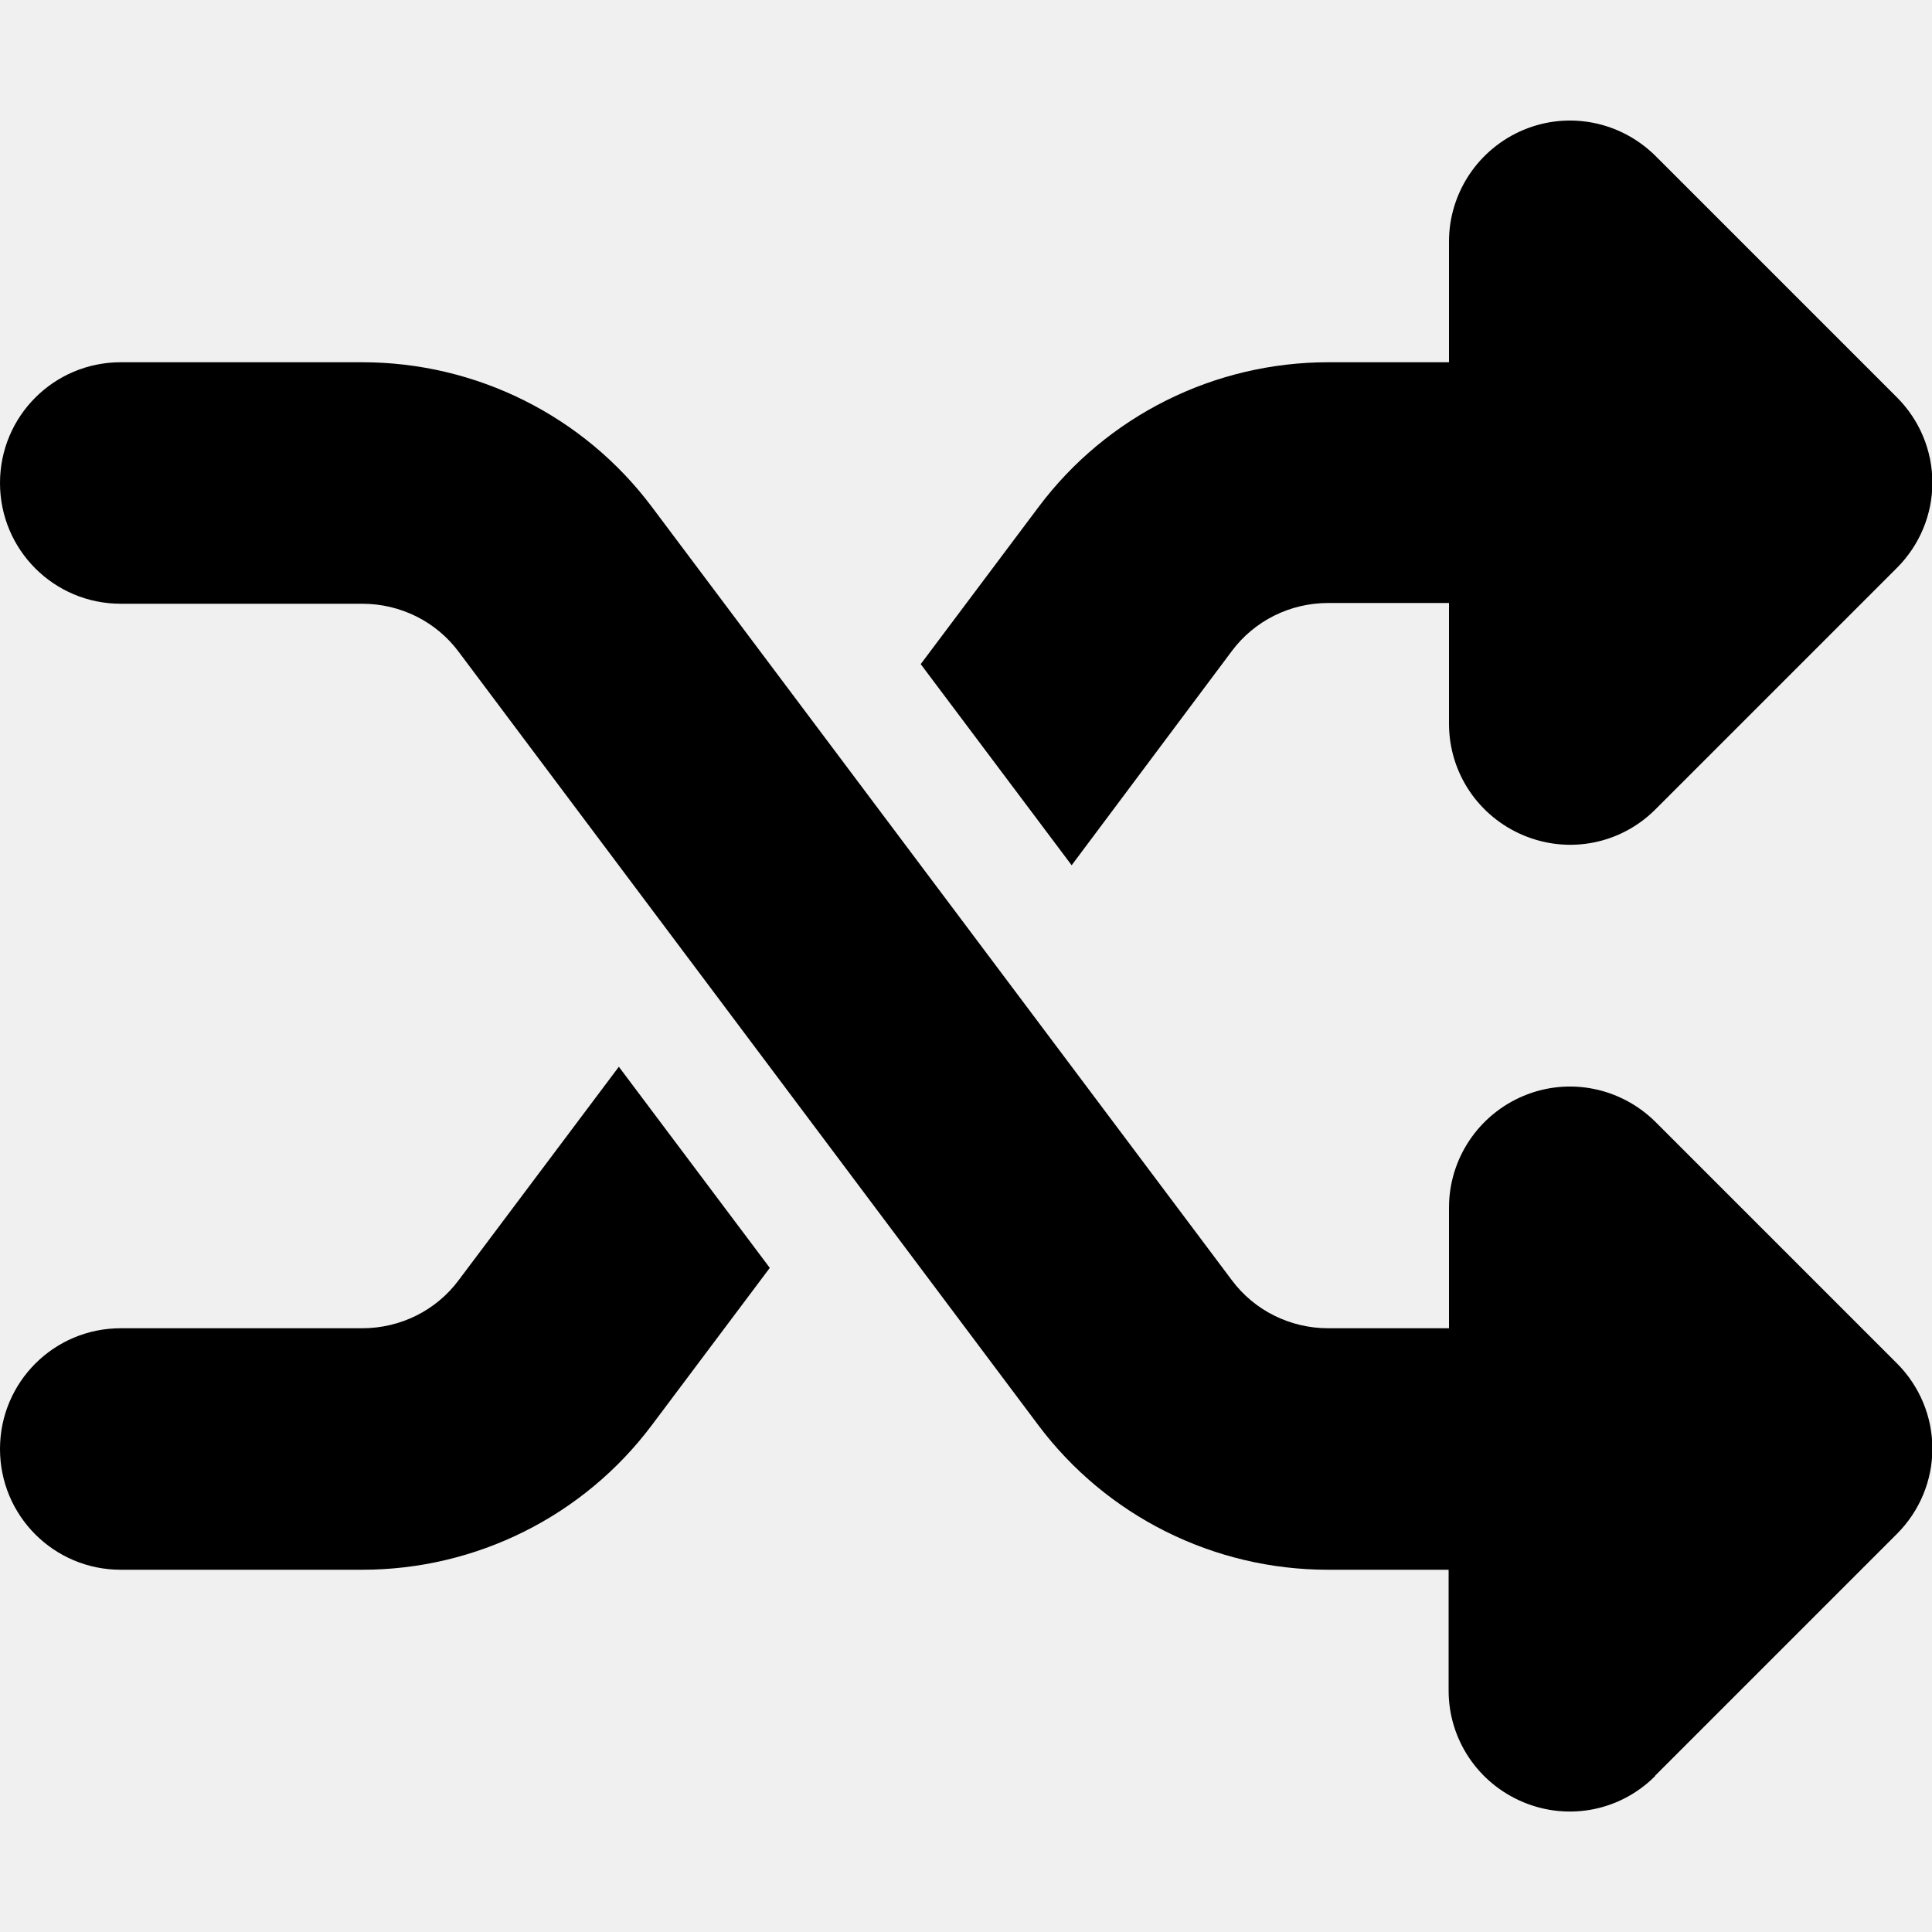
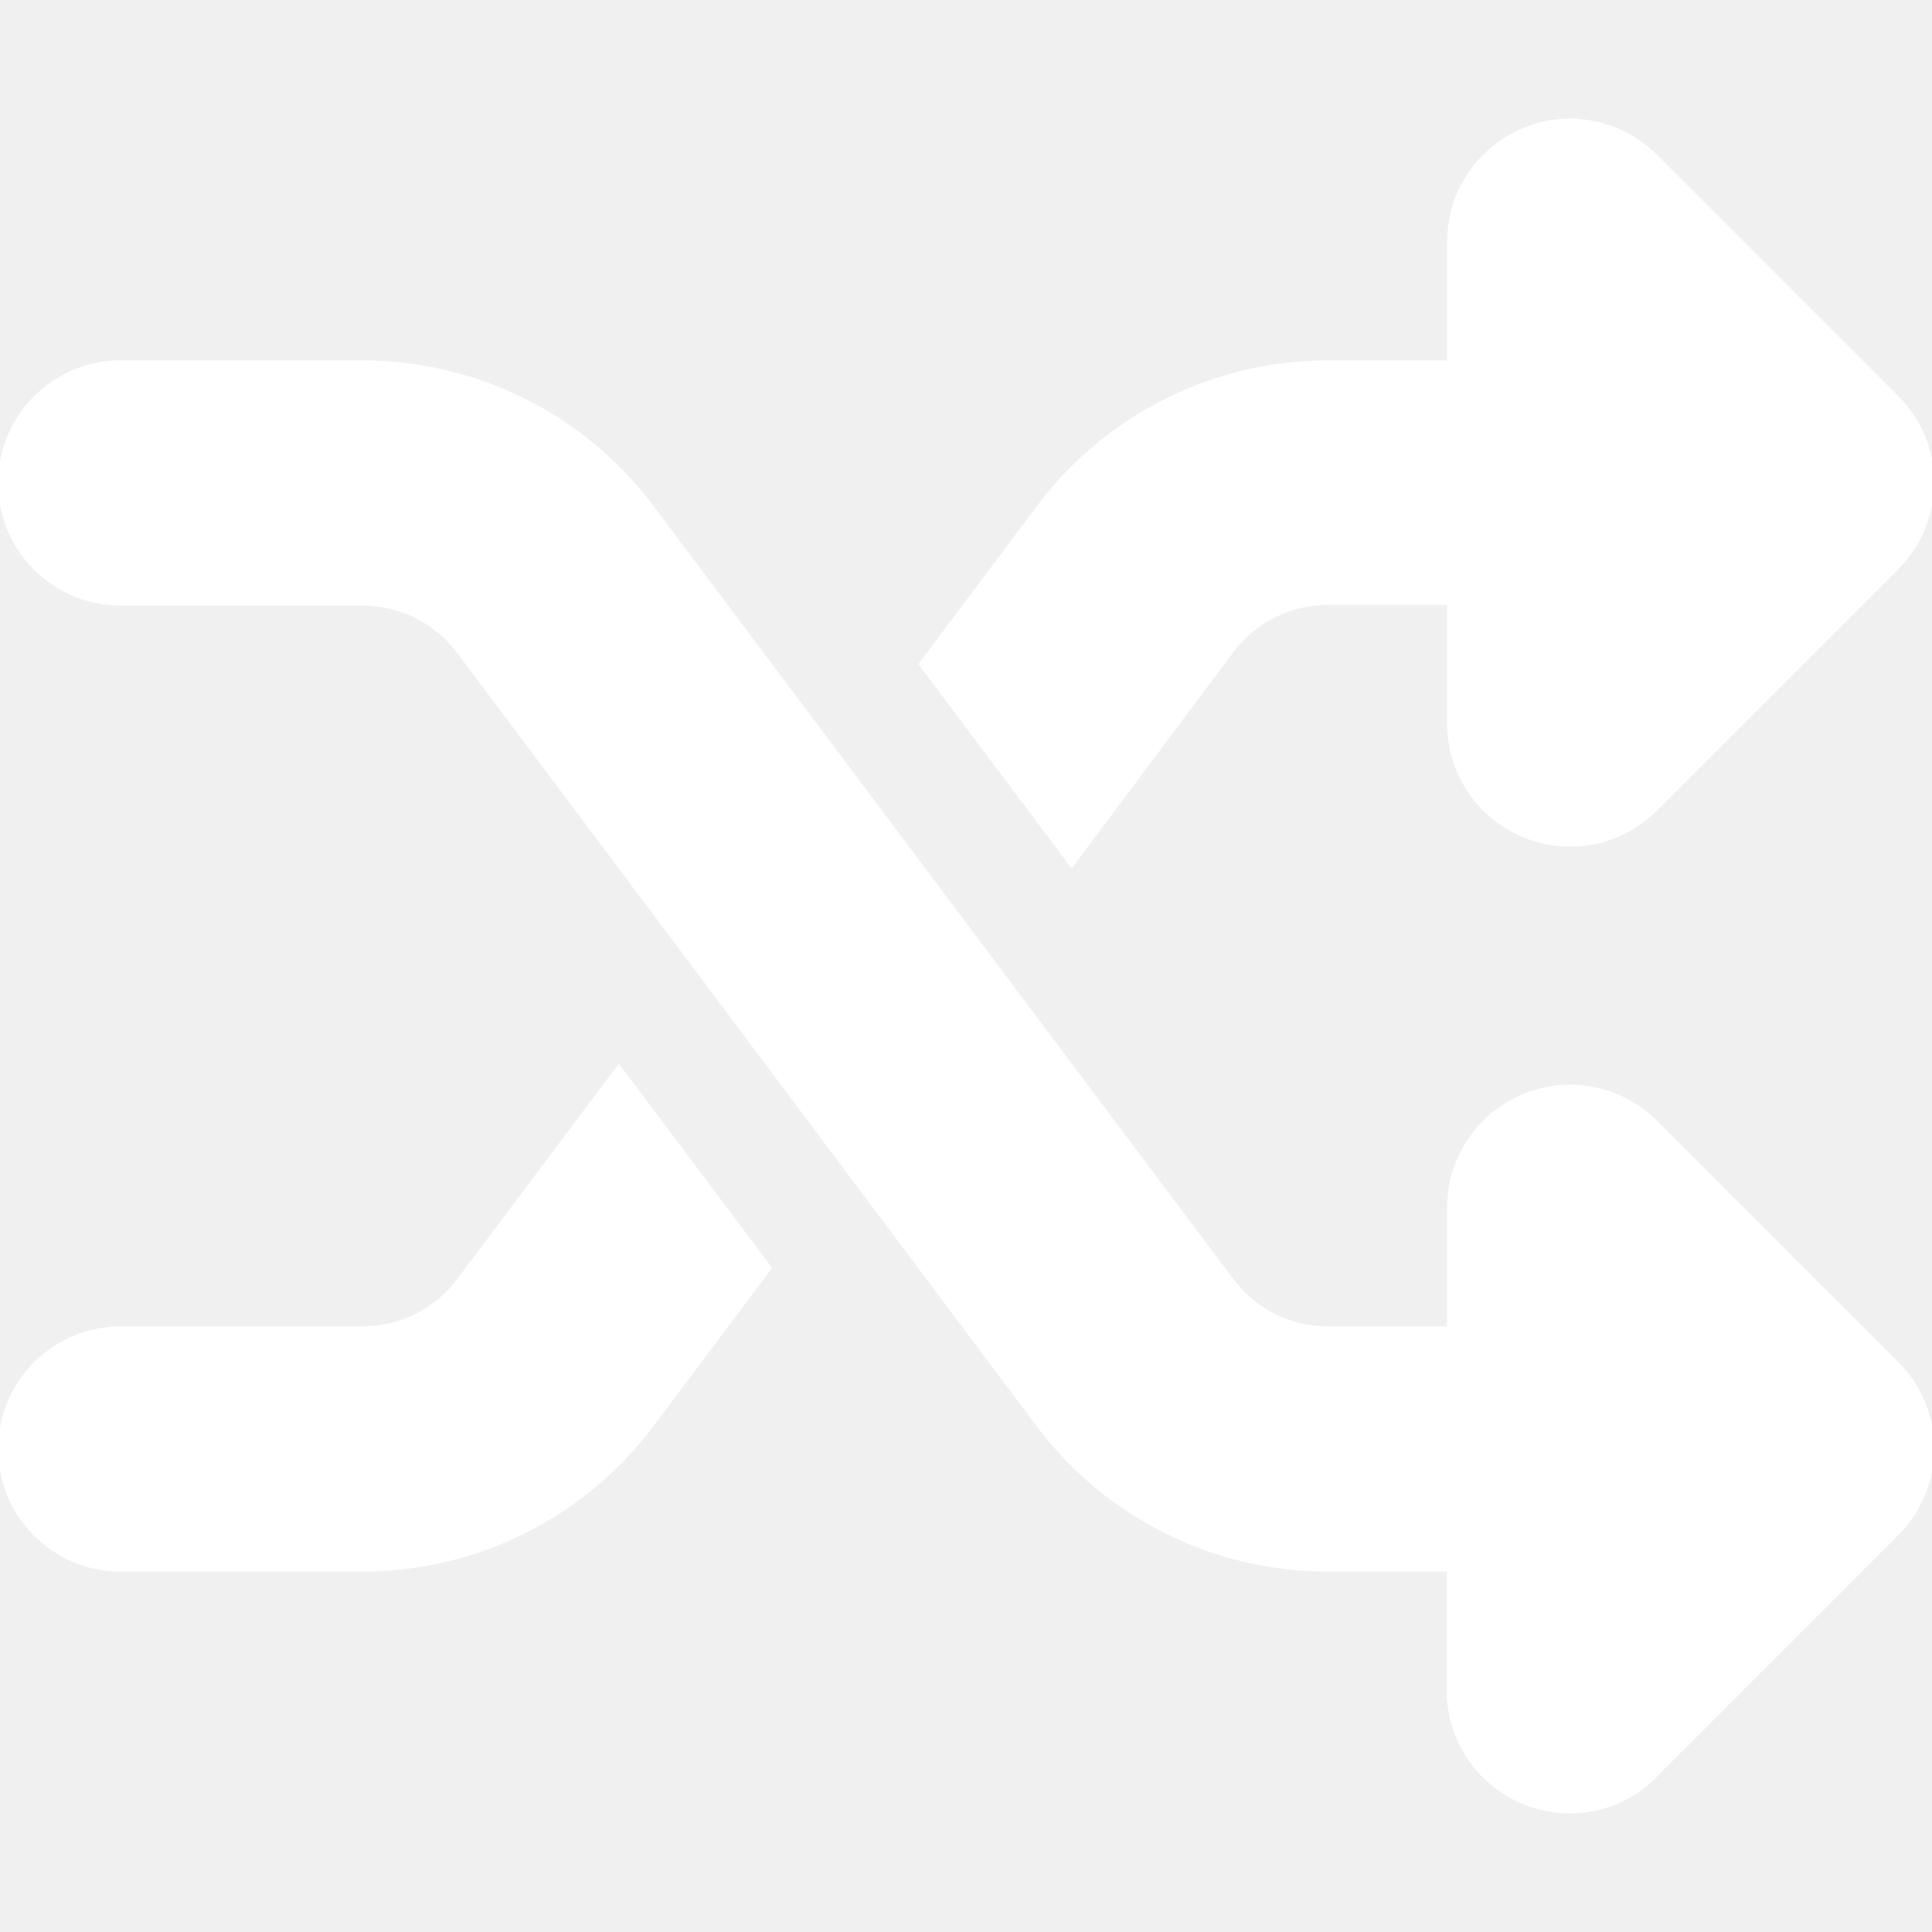
- <svg xmlns="http://www.w3.org/2000/svg" viewBox="0 0 512 512">
+ <svg xmlns="http://www.w3.org/2000/svg" fill="#fff" stroke="#fff" viewBox="0 0 512 512">
  <path d="M403.8 34.4c12-5 25.7-2.2 34.9 6.9l64 64c6 6 9.4 14.1 9.4 22.6s-3.4 16.6-9.4 22.6l-64 64c-9.2 9.2-22.9 11.9-34.9 6.9s-19.8-16.6-19.8-29.6l0-32-32 0c-10.1 0-19.6 4.7-25.6 12.8L284 229.3 244 176l31.2-41.6C293.3 110.2 321.8 96 352 96l32 0 0-32c0-12.9 7.8-24.6 19.8-29.6zM164 282.7L204 336l-31.2 41.6C154.7 401.8 126.2 416 96 416l-64 0c-17.7 0-32-14.3-32-32s14.3-32 32-32l64 0c10.1 0 19.6-4.7 25.6-12.8L164 282.7zm274.6 188c-9.2 9.2-22.9 11.9-34.9 6.9s-19.8-16.6-19.8-29.6l0-32-32 0c-30.2 0-58.7-14.2-76.8-38.4L121.6 172.8c-6-8.1-15.5-12.8-25.6-12.8l-64 0c-17.7 0-32-14.3-32-32s14.3-32 32-32l64 0c30.2 0 58.7 14.2 76.8 38.4L326.4 339.2c6 8.1 15.5 12.8 25.6 12.8l32 0 0-32c0-12.9 7.8-24.6 19.8-29.6s25.7-2.2 34.9 6.9l64 64c6 6 9.4 14.1 9.4 22.6s-3.4 16.6-9.4 22.6l-64 64z" />
</svg>
